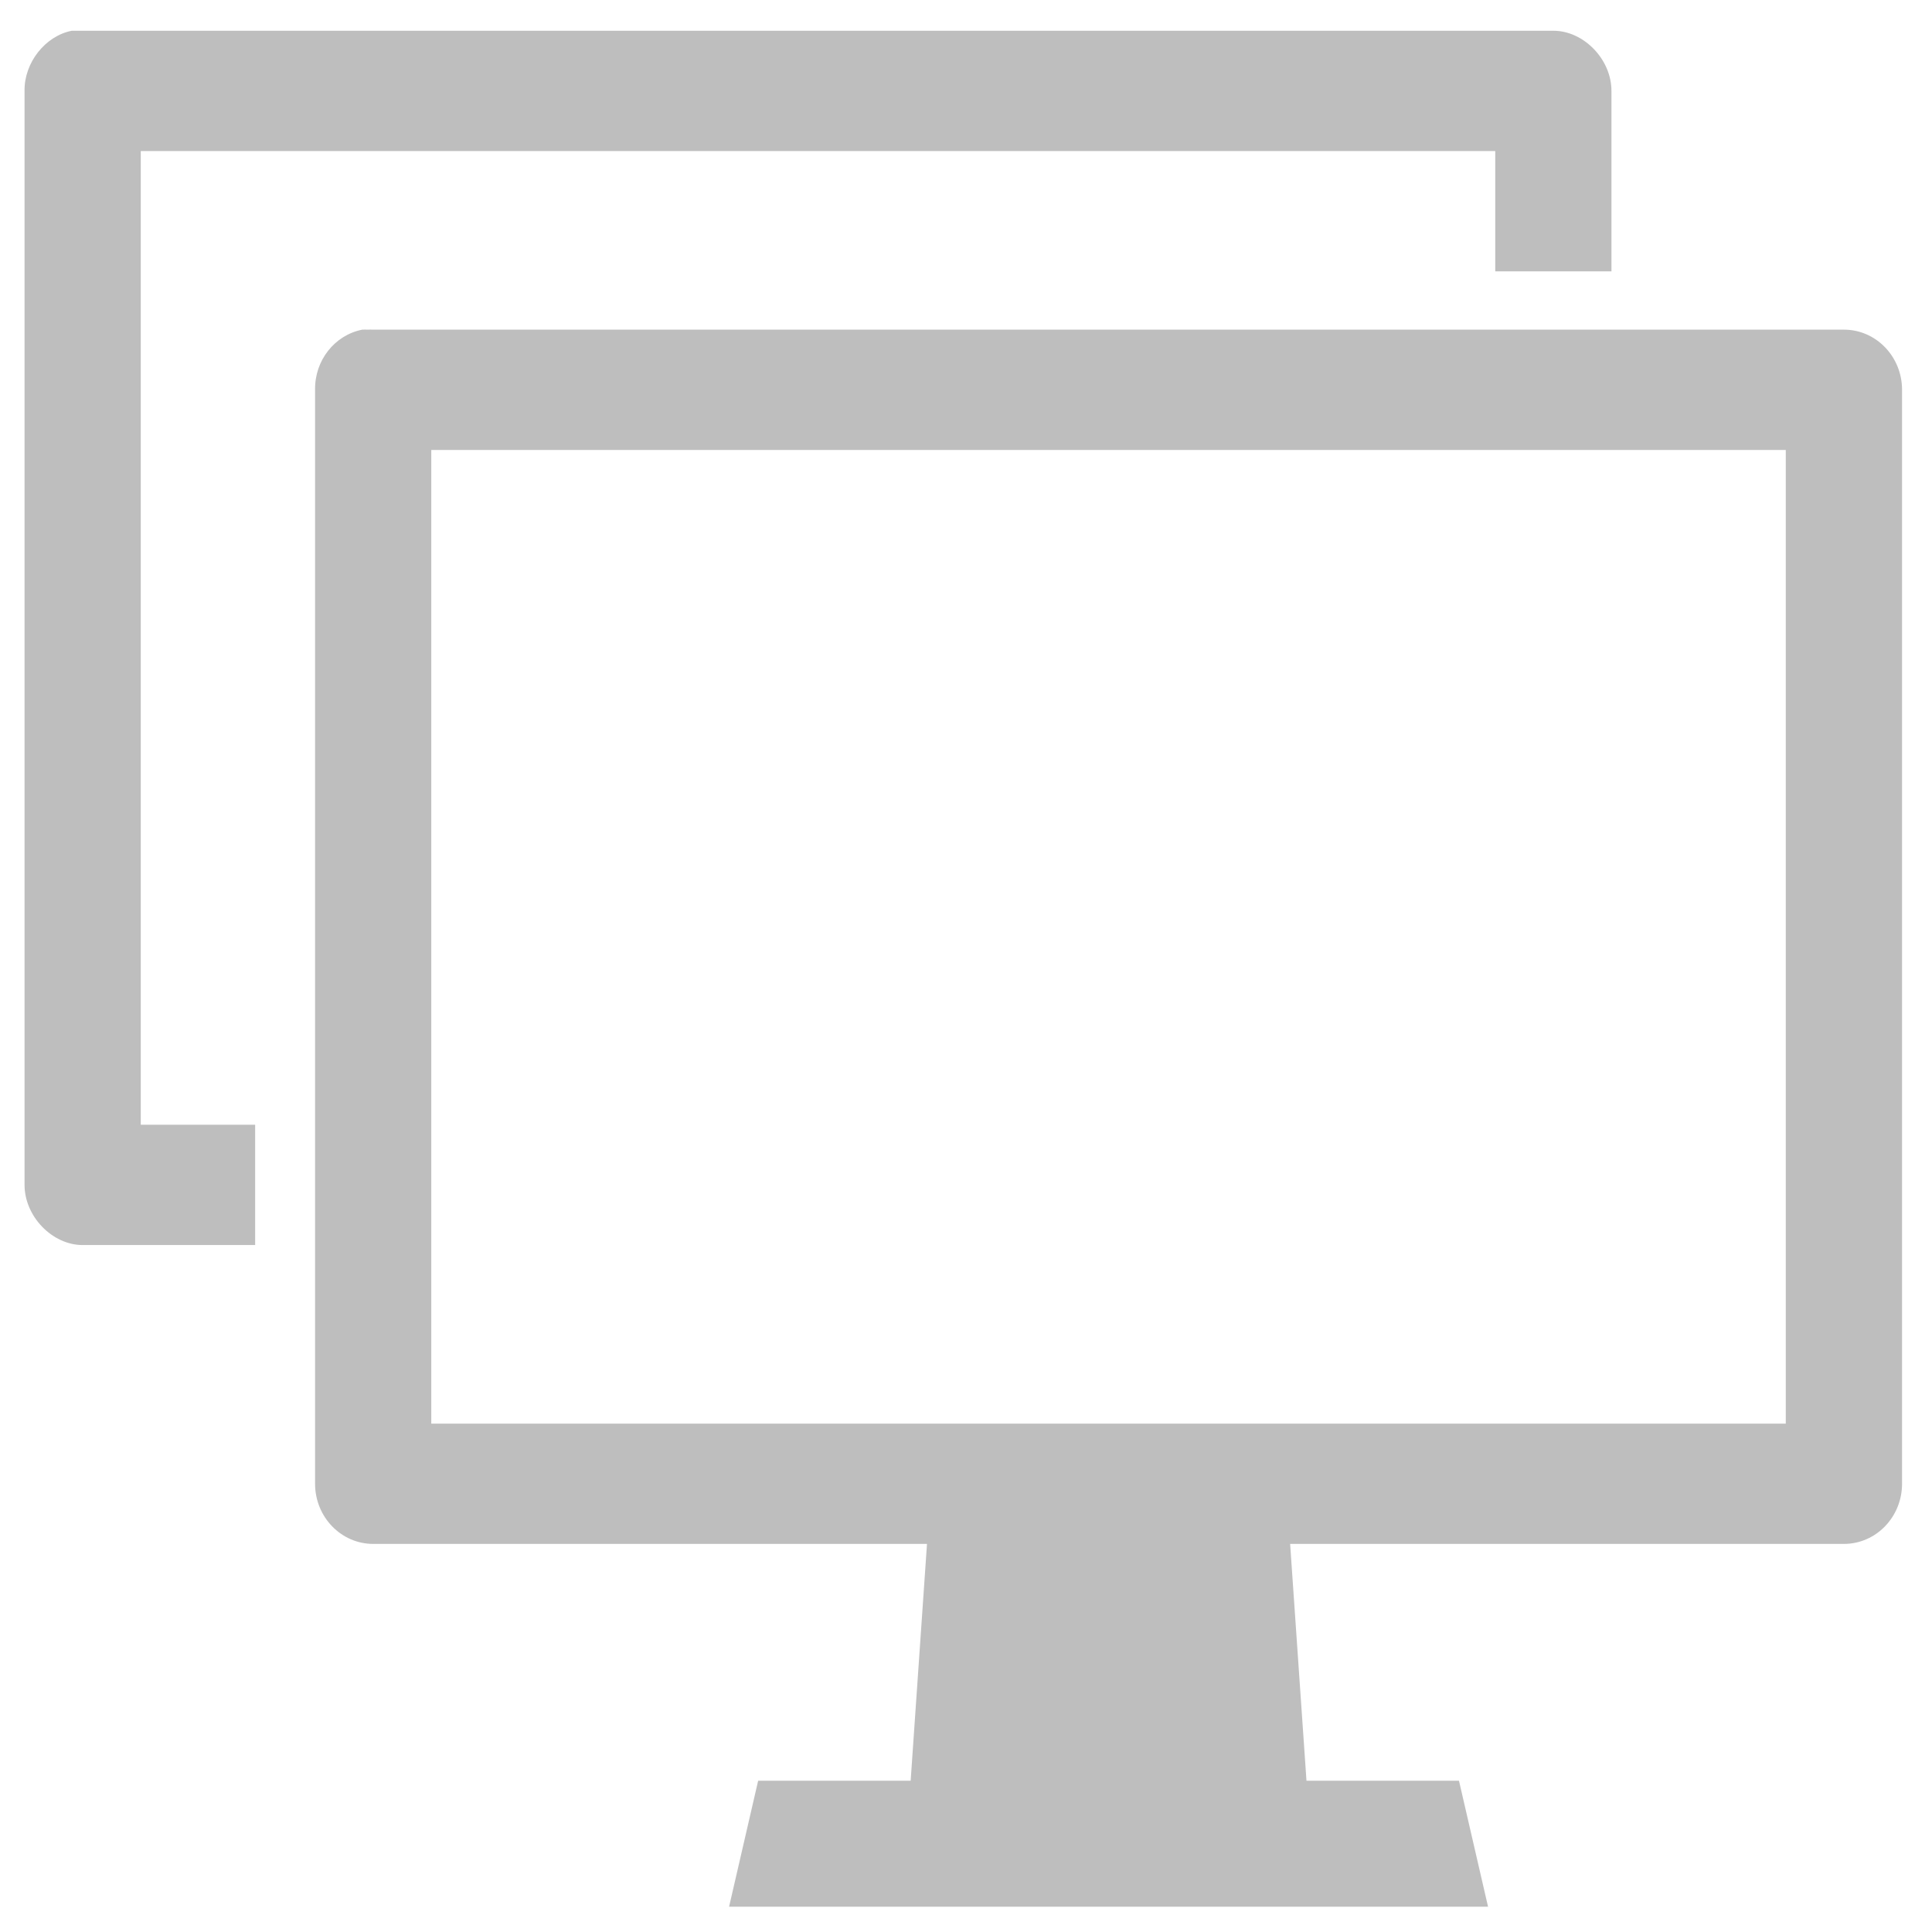
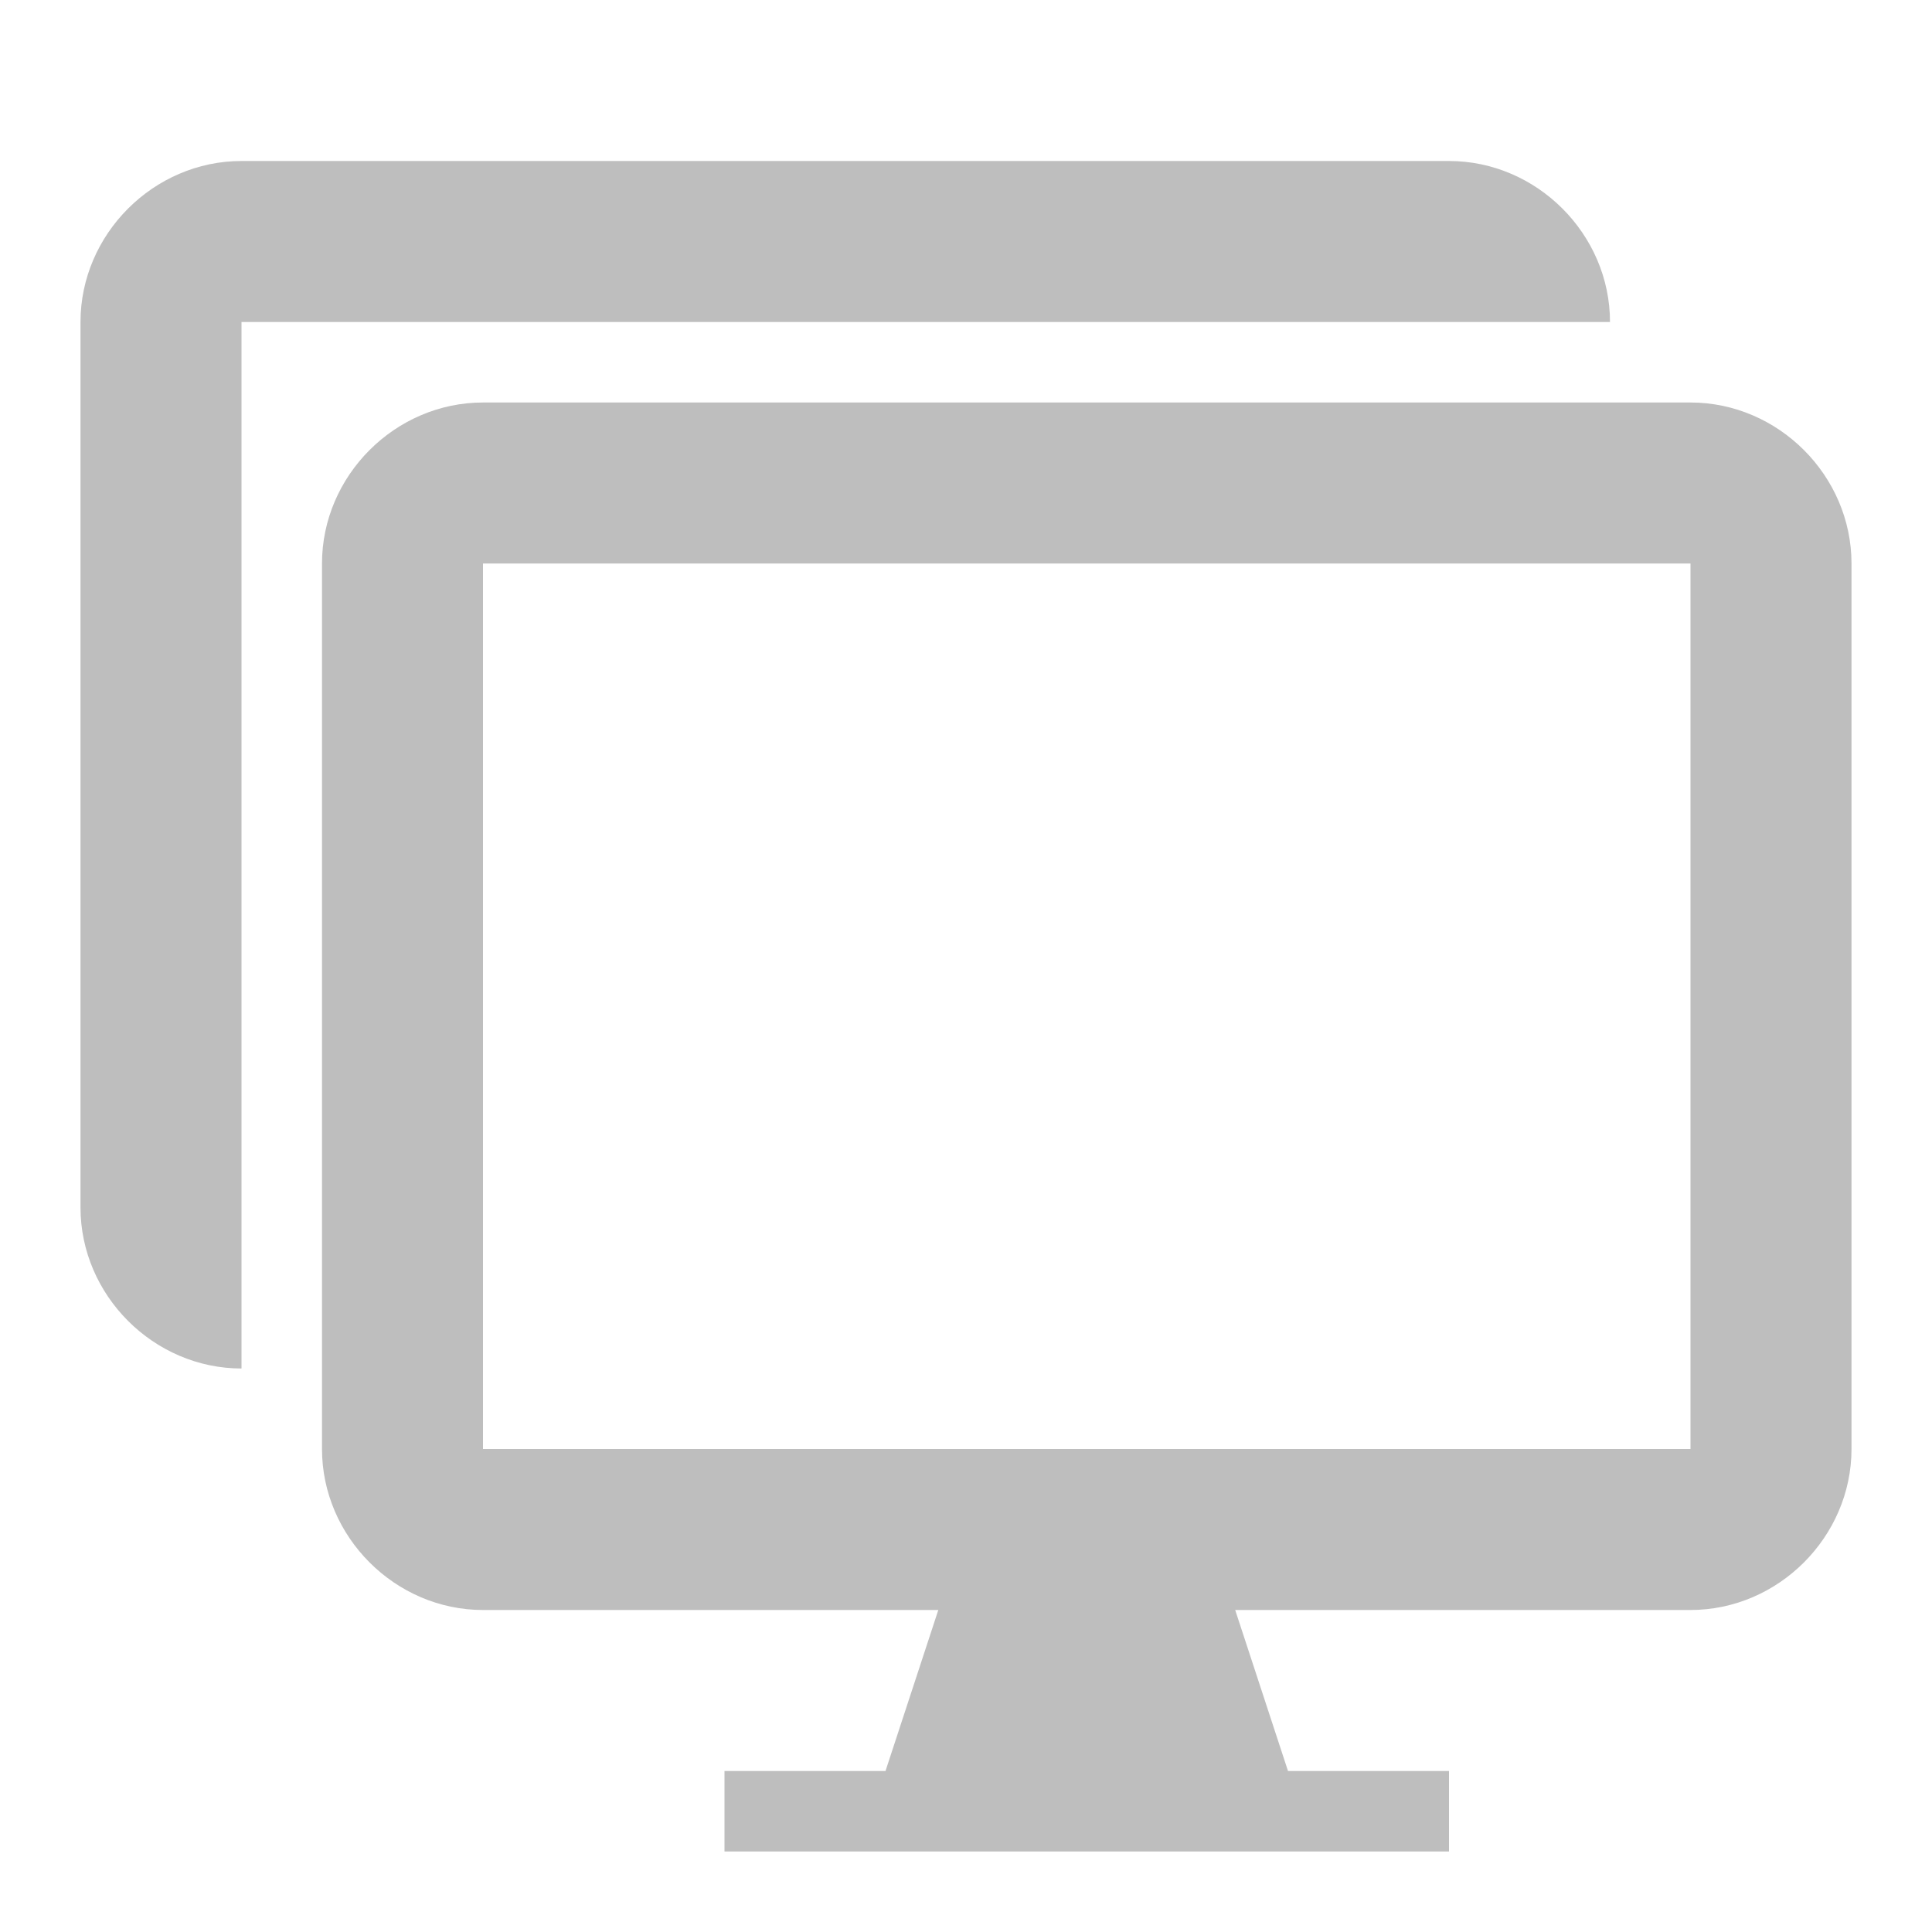
- <svg xmlns="http://www.w3.org/2000/svg" id="svg27665" height="48" width="48" version="1.1">
-   <defs id="defs10" />
-   <path style="font-size:medium;font-style:normal;font-variant:normal;font-weight:normal;font-stretch:normal;text-indent:0;text-align:start;text-decoration:none;line-height:normal;letter-spacing:normal;word-spacing:normal;text-transform:none;direction:ltr;block-progression:tb;writing-mode:lr-tb;text-anchor:start;baseline-shift:baseline;color:#000000;fill:#bebebe;fill-opacity:1;stroke:none;stroke-width:2;marker:none;visibility:visible;display:inline;overflow:visible;enable-background:accumulate;font-family:Sans;-inkscape-font-specification:Sans" d="M 1.783,0.764 C 1.121,0.894 0.598,1.561 0.61,2.259 l 0,27.18 c 0,0.782 0.688,1.494 1.444,1.494 l 4.285,0 0,-2.989 -2.842,0 0,-24.191 33.652,0 0,2.989 2.887,0 0,-4.483 C 40.037,1.476 39.349,0.764 38.593,0.764 l -36.539,0 c -0.044,0 -0.09,0 -0.135,0 -0.044,0 -0.089,0 -0.135,0 z M 9.001,8.19 A 1.444,1.495 0 0 0 7.828,9.684 l 0,27.18 a 1.444,1.495 0 0 0 1.444,1.494 l 13.759,0 -0.406,5.884 -3.789,0 -0.722,3.129 18.856,0 -0.722,-3.129 -3.789,0 -0.406,-5.884 13.759,0 a 1.444,1.495 0 0 0 1.444,-1.494 l 0,-27.18 A 1.444,1.495 0 0 0 45.811,8.19 l -36.539,0 a 1.444,1.495 0 0 0 -0.135,0 1.444,1.495 0 0 0 -0.135,0 z m 1.714,2.989 33.652,0 0,24.191 -33.652,0 0,-24.191 z" id="path3097" />
+ <svg xmlns="http://www.w3.org/2000/svg" width="24" height="24" id="svg27665" version="1.1">
+   <defs id="defs27667" />
+   <g id="layer1" transform="translate(3162.168,-1405.254)">
+     <path style="font-size:medium;font-style:normal;font-variant:normal;font-weight:normal;font-stretch:normal;text-indent:0;text-align:start;text-decoration:none;line-height:normal;letter-spacing:normal;word-spacing:normal;text-transform:none;direction:ltr;block-progression:tb;writing-mode:lr-tb;text-anchor:start;baseline-shift:baseline;color:#000000;fill:#bebebe;fill-opacity:1;stroke:none;stroke-width:2;marker:none;visibility:visible;display:inline;overflow:visible;enable-background:accumulate;font-family:Sans;-inkscape-font-specification:Sans" d="M 3 2 C 1.909 2 1 2.909 1 4 L 1 15 C 1 16.091 1.909 17 3 17 L 3 15 L 3 4 L 18 4 L 20 4 C 20 2.909 19.091 2 18 2 L 3 2 z M 6 5 C 4.909 5 4 5.909 4 7 L 4 18 C 4 19.091 4.909 20 6 20 L 11.656 20 L 11 22 L 9 22 L 9 23 L 18 23 L 18 22 L 16 22 L 15.344 20 L 21 20 C 22.091 20 23 19.091 23 18 L 23 7 C 23 5.909 22.091 5 21 5 L 6 5 z M 6 7 L 21 7 L 21 18 L 6 18 L 6 7 z " transform="translate(-3162.168,1405.254)" id="path2986" />
+   </g>
</svg>
